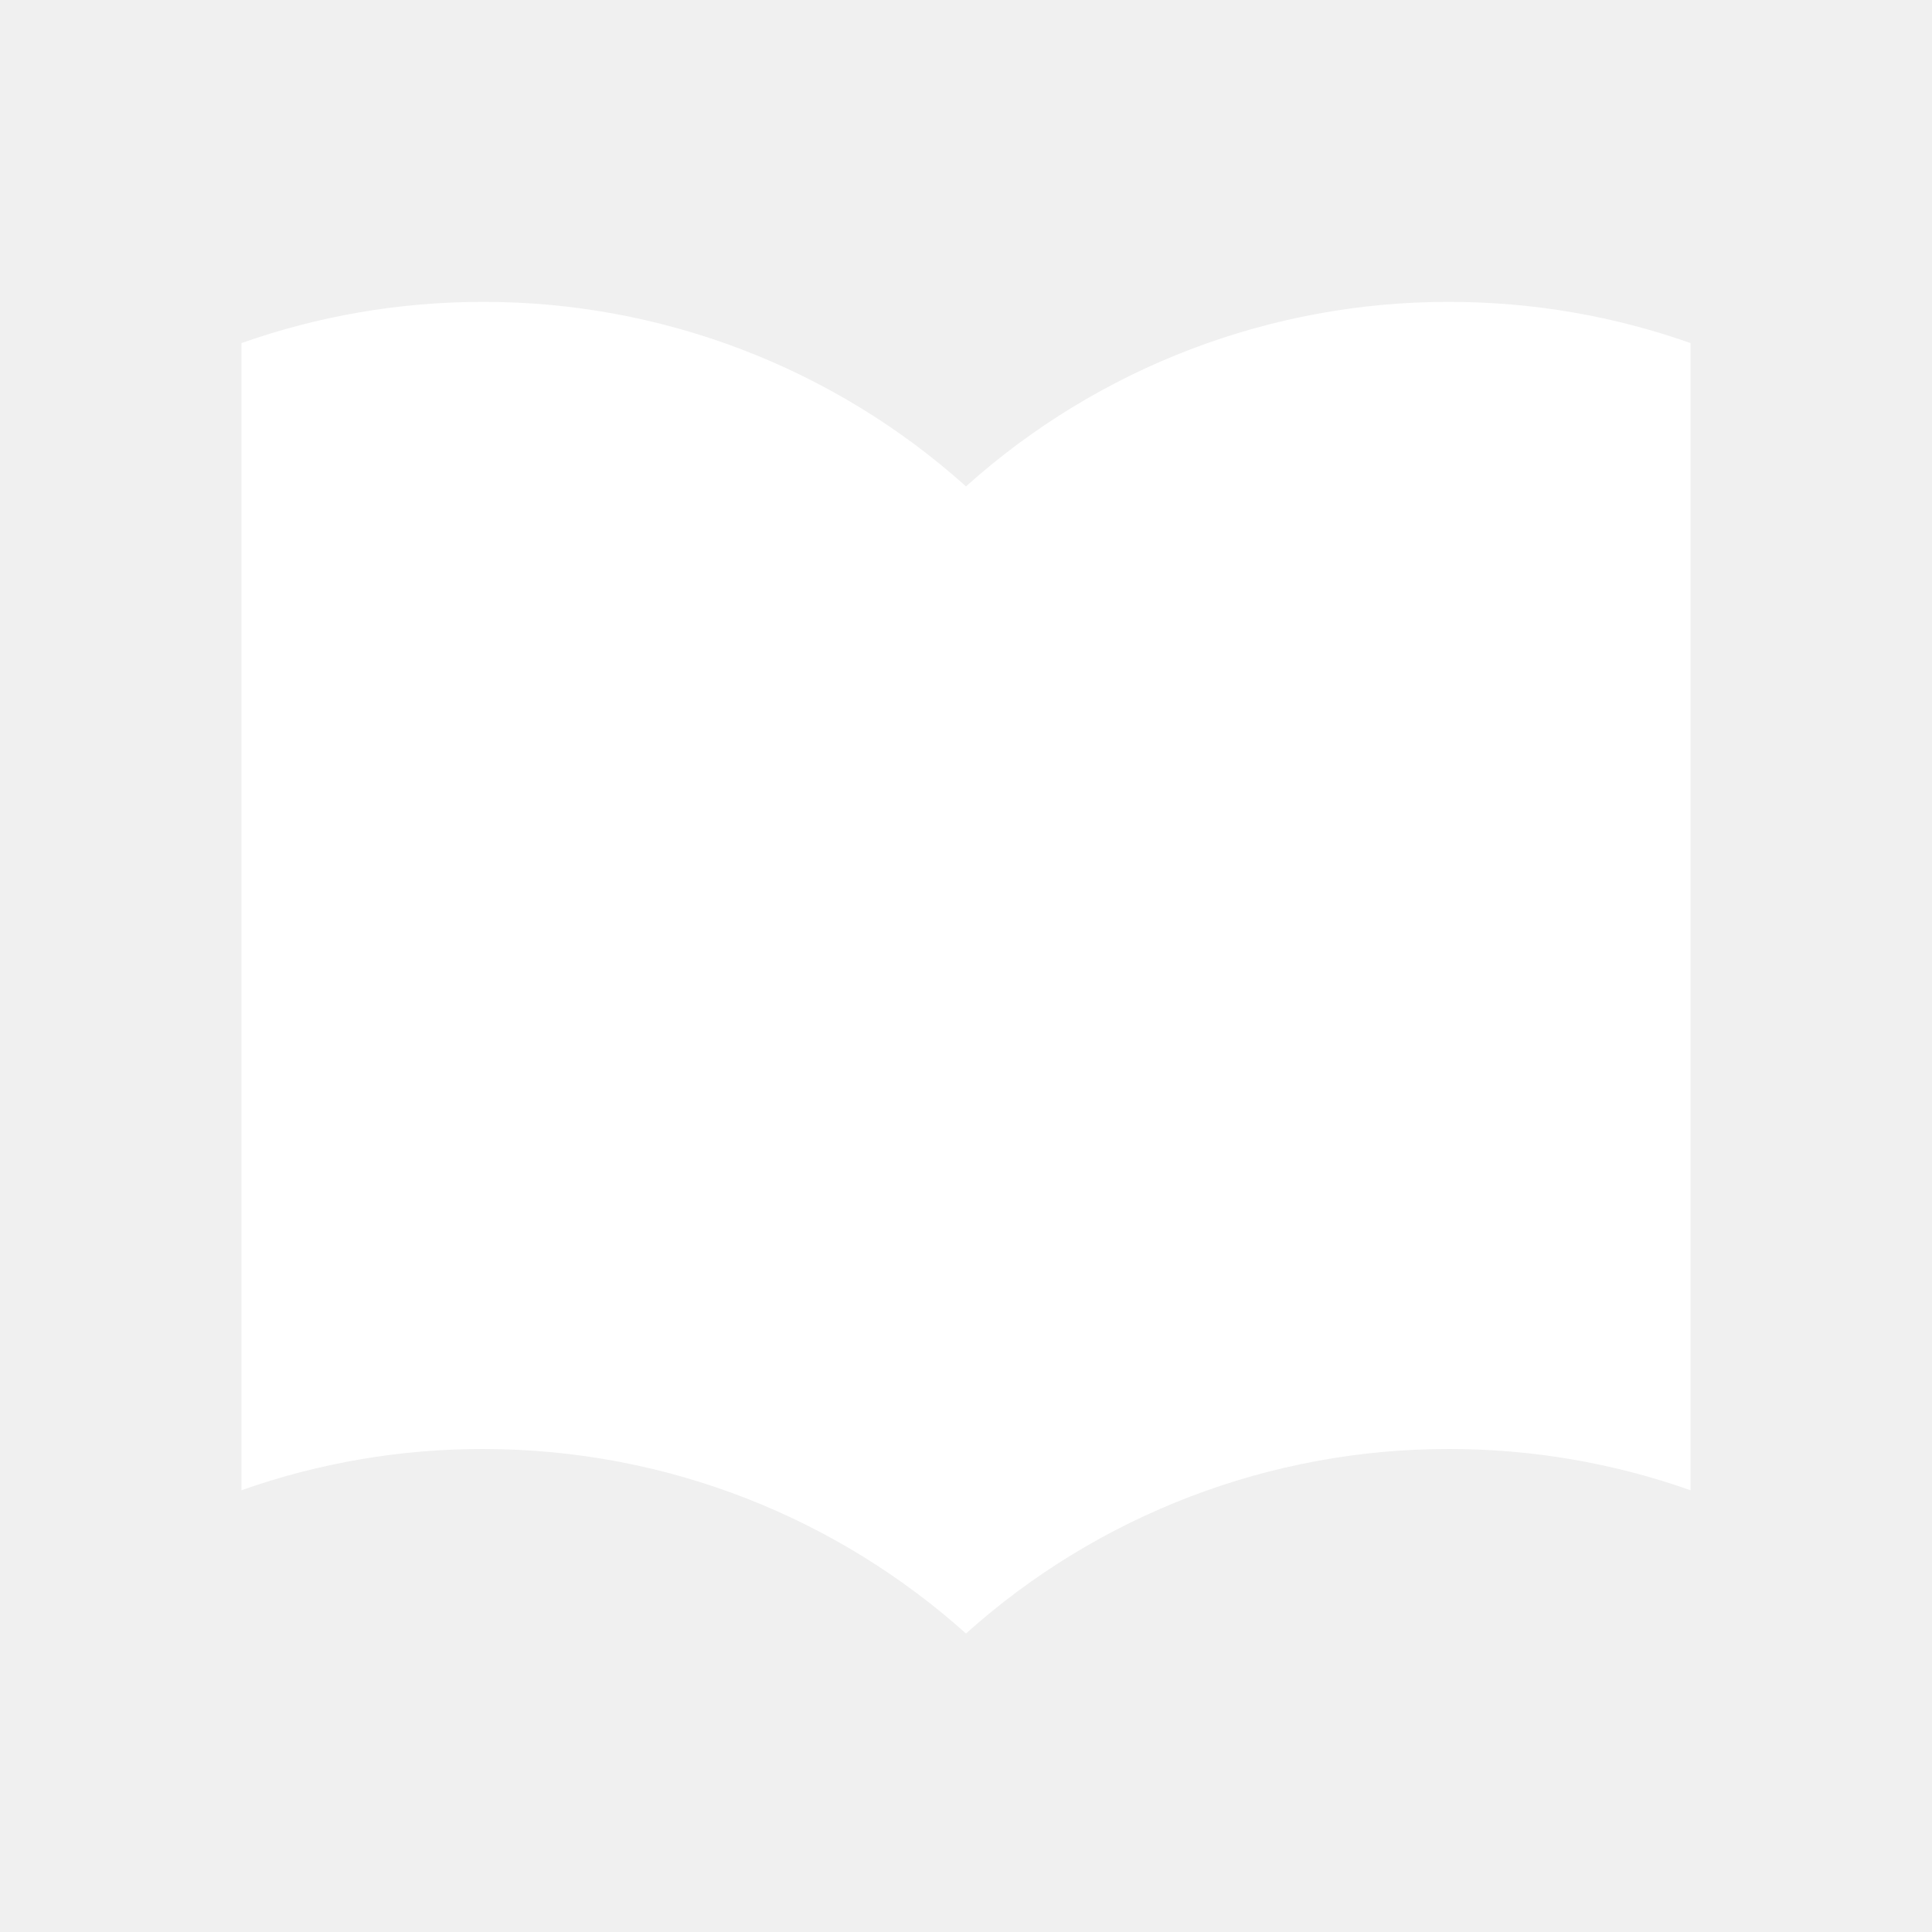
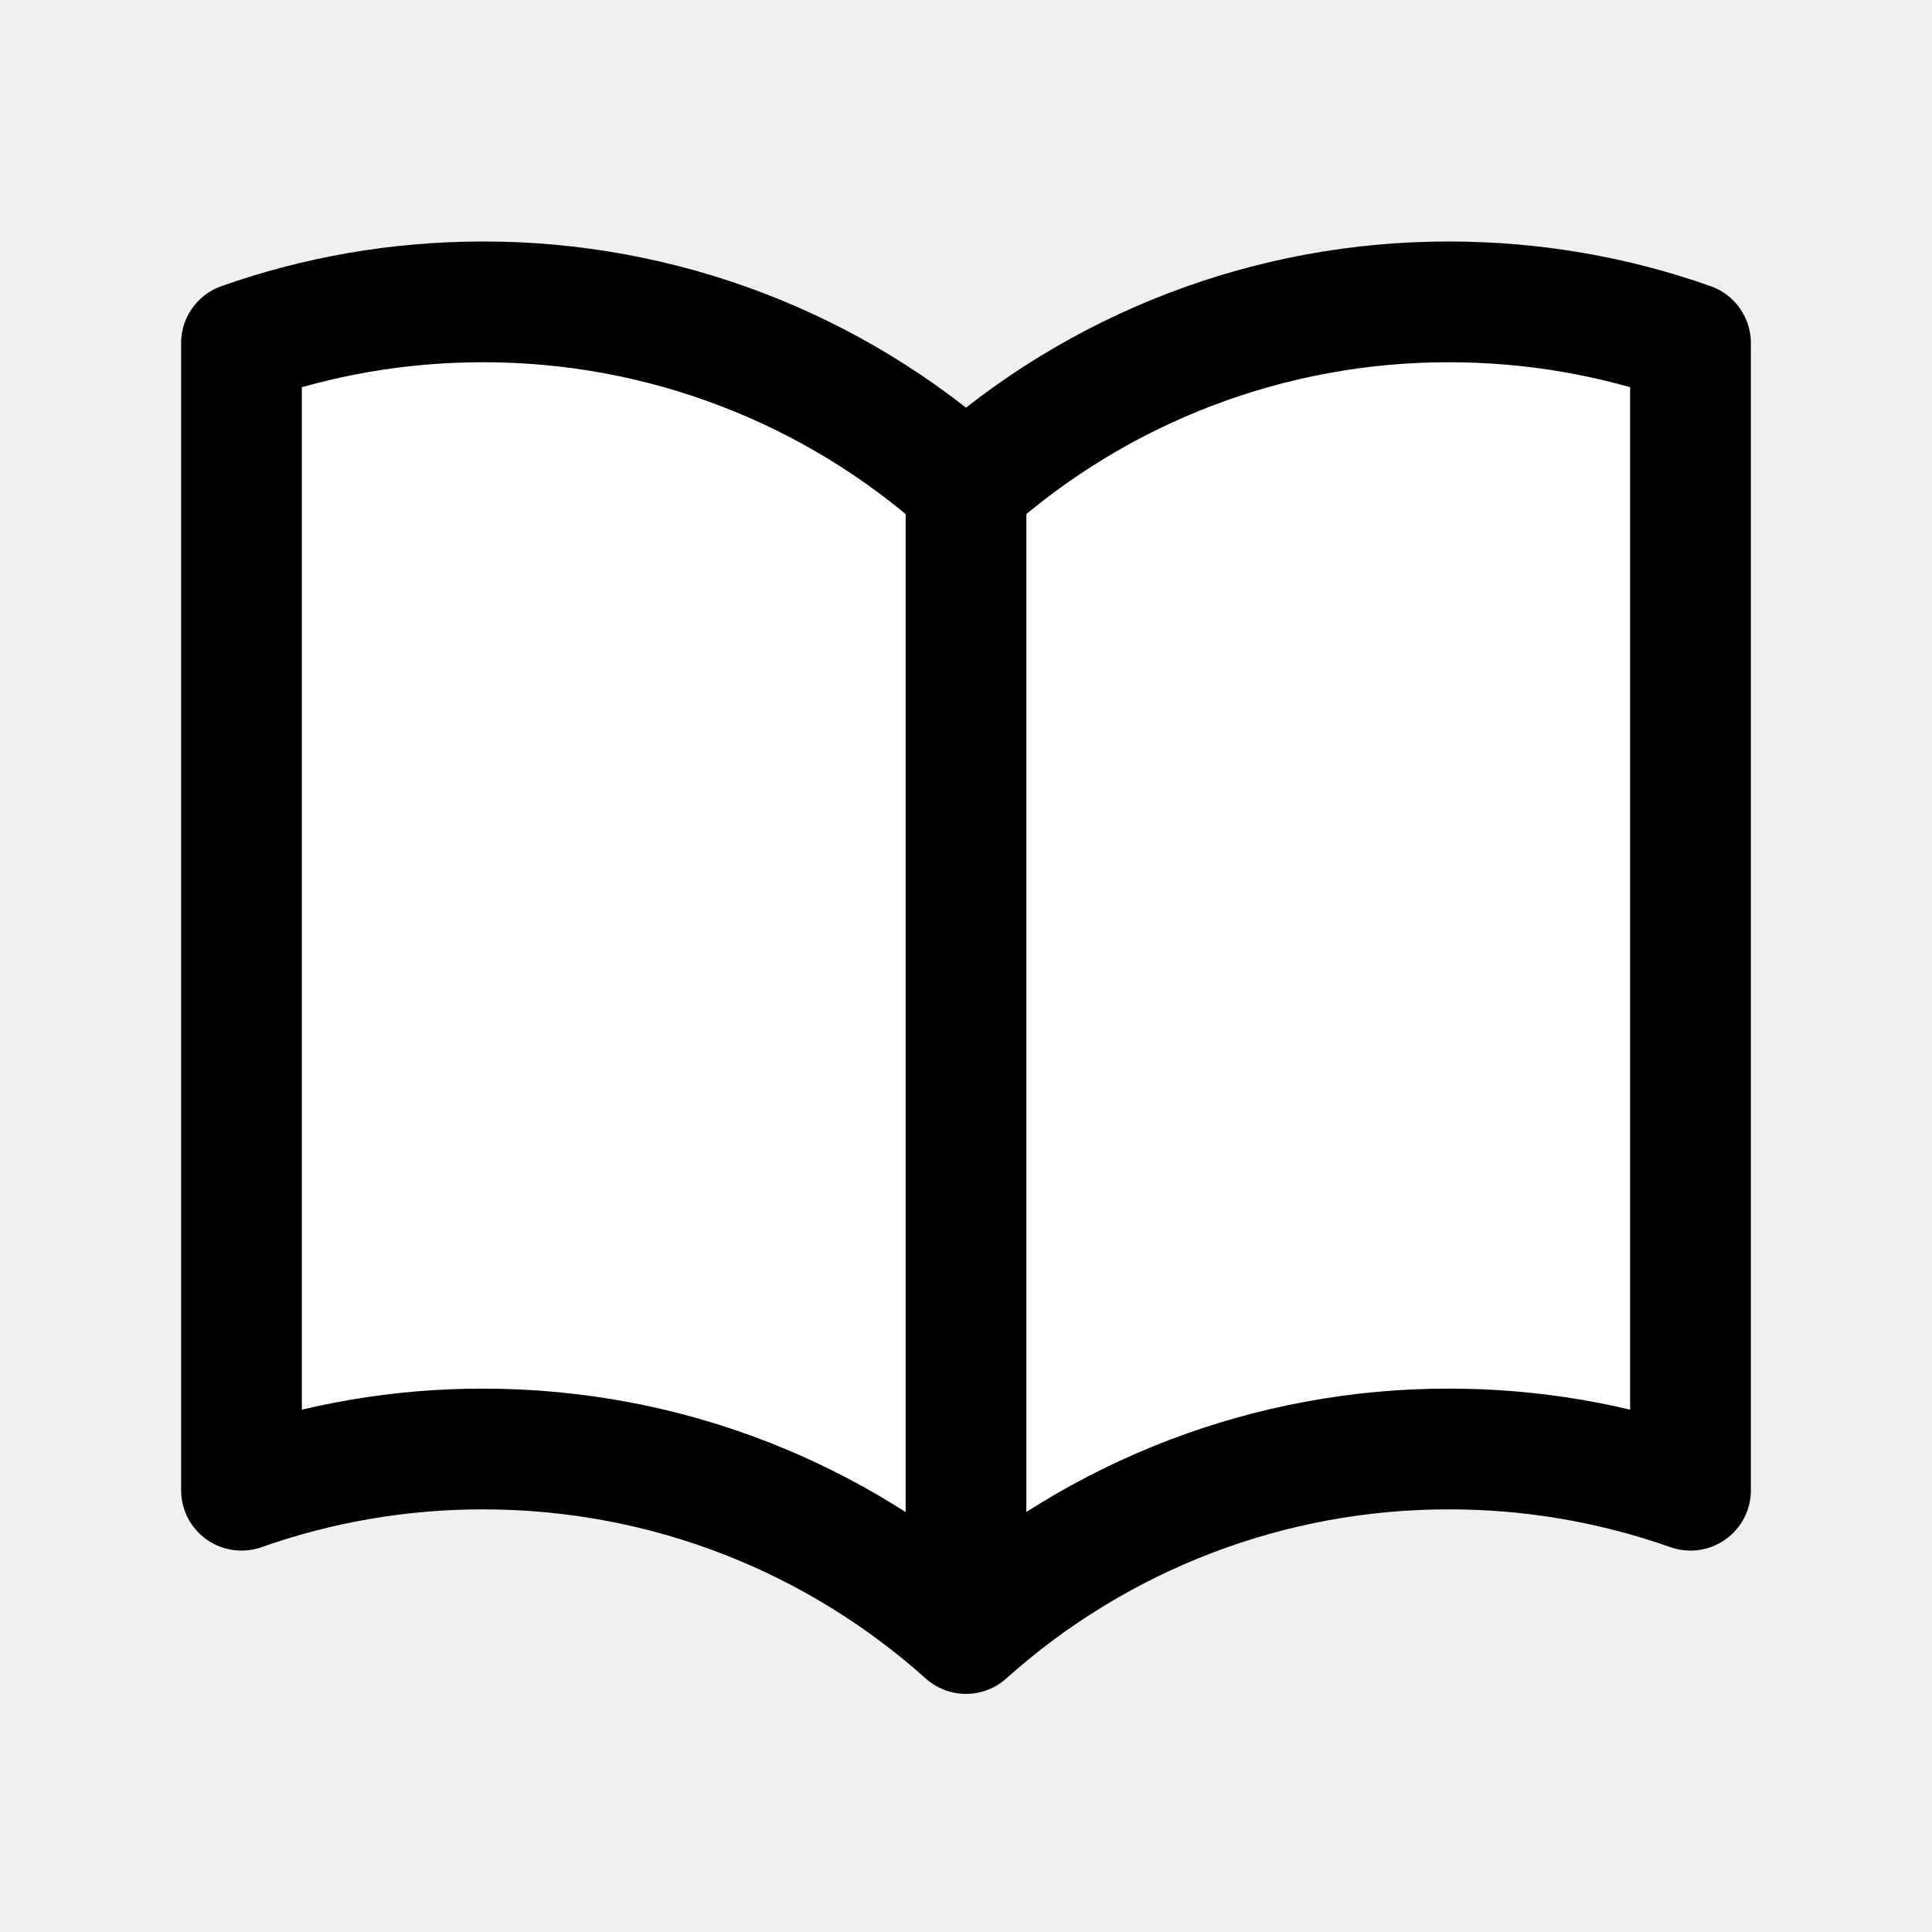
- <svg xmlns="http://www.w3.org/2000/svg" fill="#fff" viewBox="0 0 24 24" stroke-width="1.5" stroke="none" class="w-6 h-6">
+ <svg xmlns="http://www.w3.org/2000/svg" fill="#fff" viewBox="0 0 24 24" stroke-width="1.5" stroke="currentColor" class="w-6 h-6">
  <path stroke-linecap="round" stroke-linejoin="round" d="M12 6.042A8.967 8.967 0 006 3.75c-1.052 0-2.062.18-3 .512v14.25A8.987 8.987 0 016 18c2.305 0 4.408.867 6 2.292m0-14.25a8.966 8.966 0 016-2.292c1.052 0 2.062.18 3 .512v14.25A8.987 8.987 0 0018 18a8.967 8.967 0 00-6 2.292m0-14.25v14.25" />
</svg>
